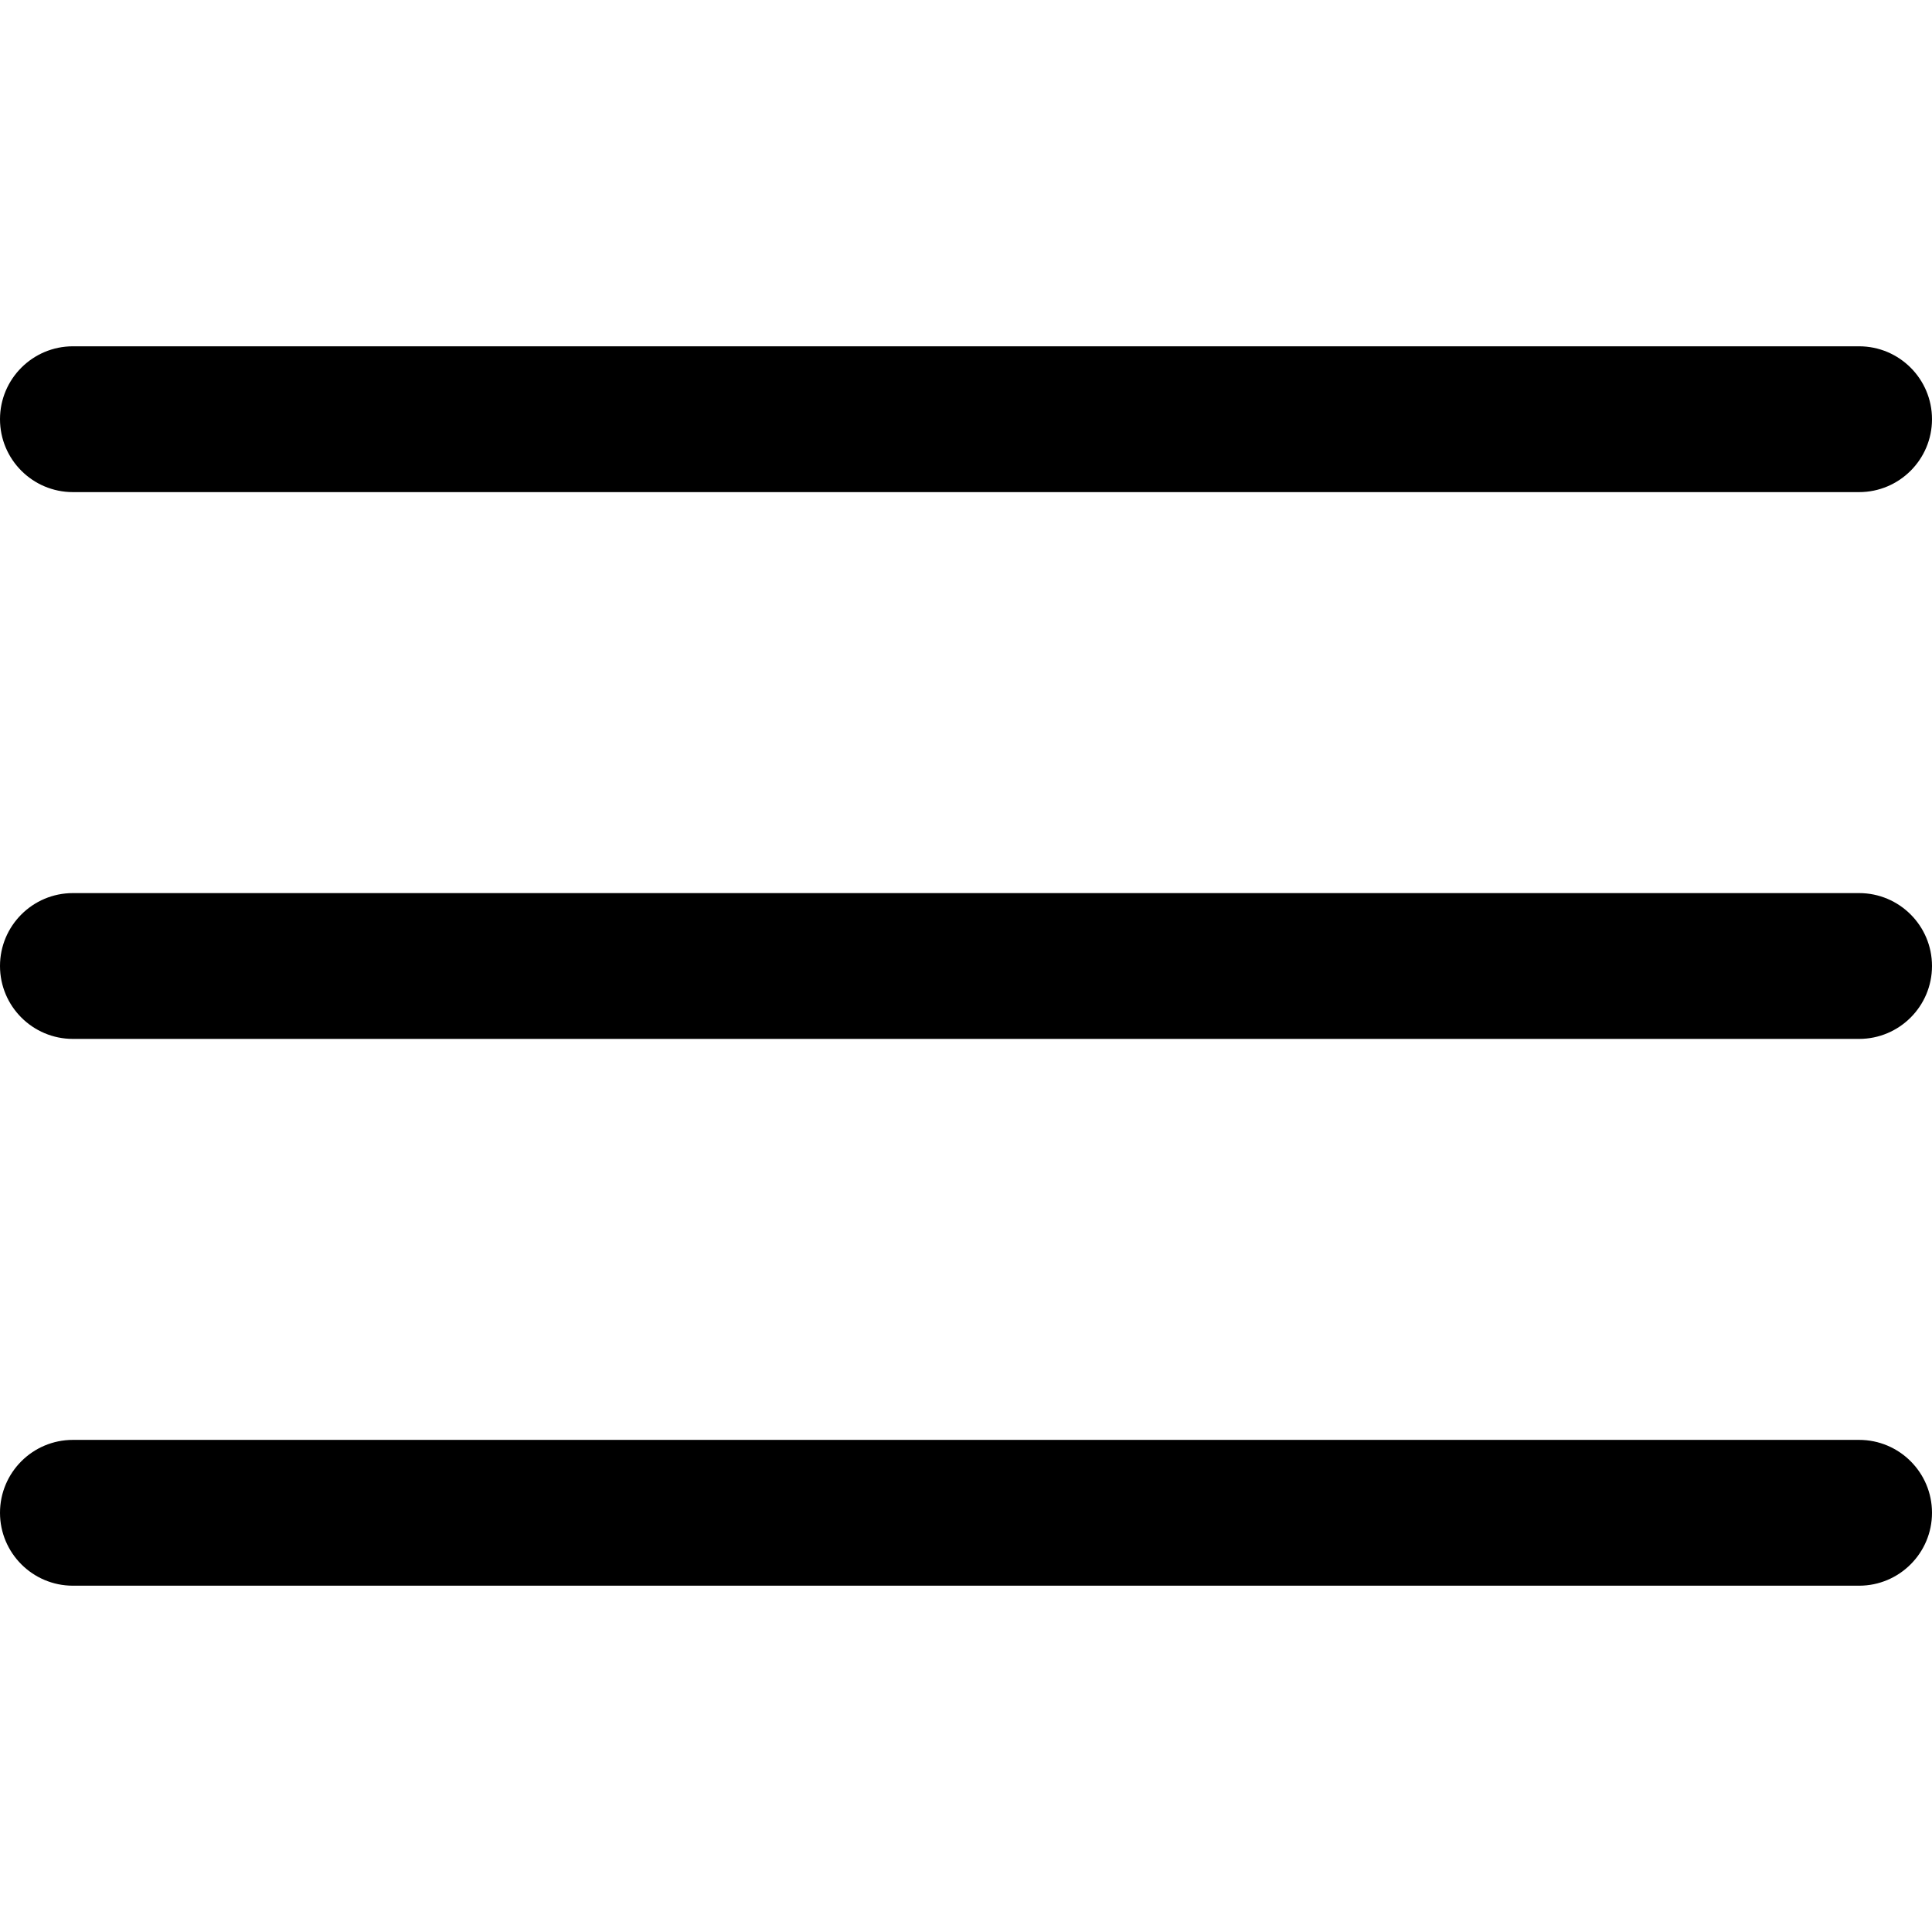
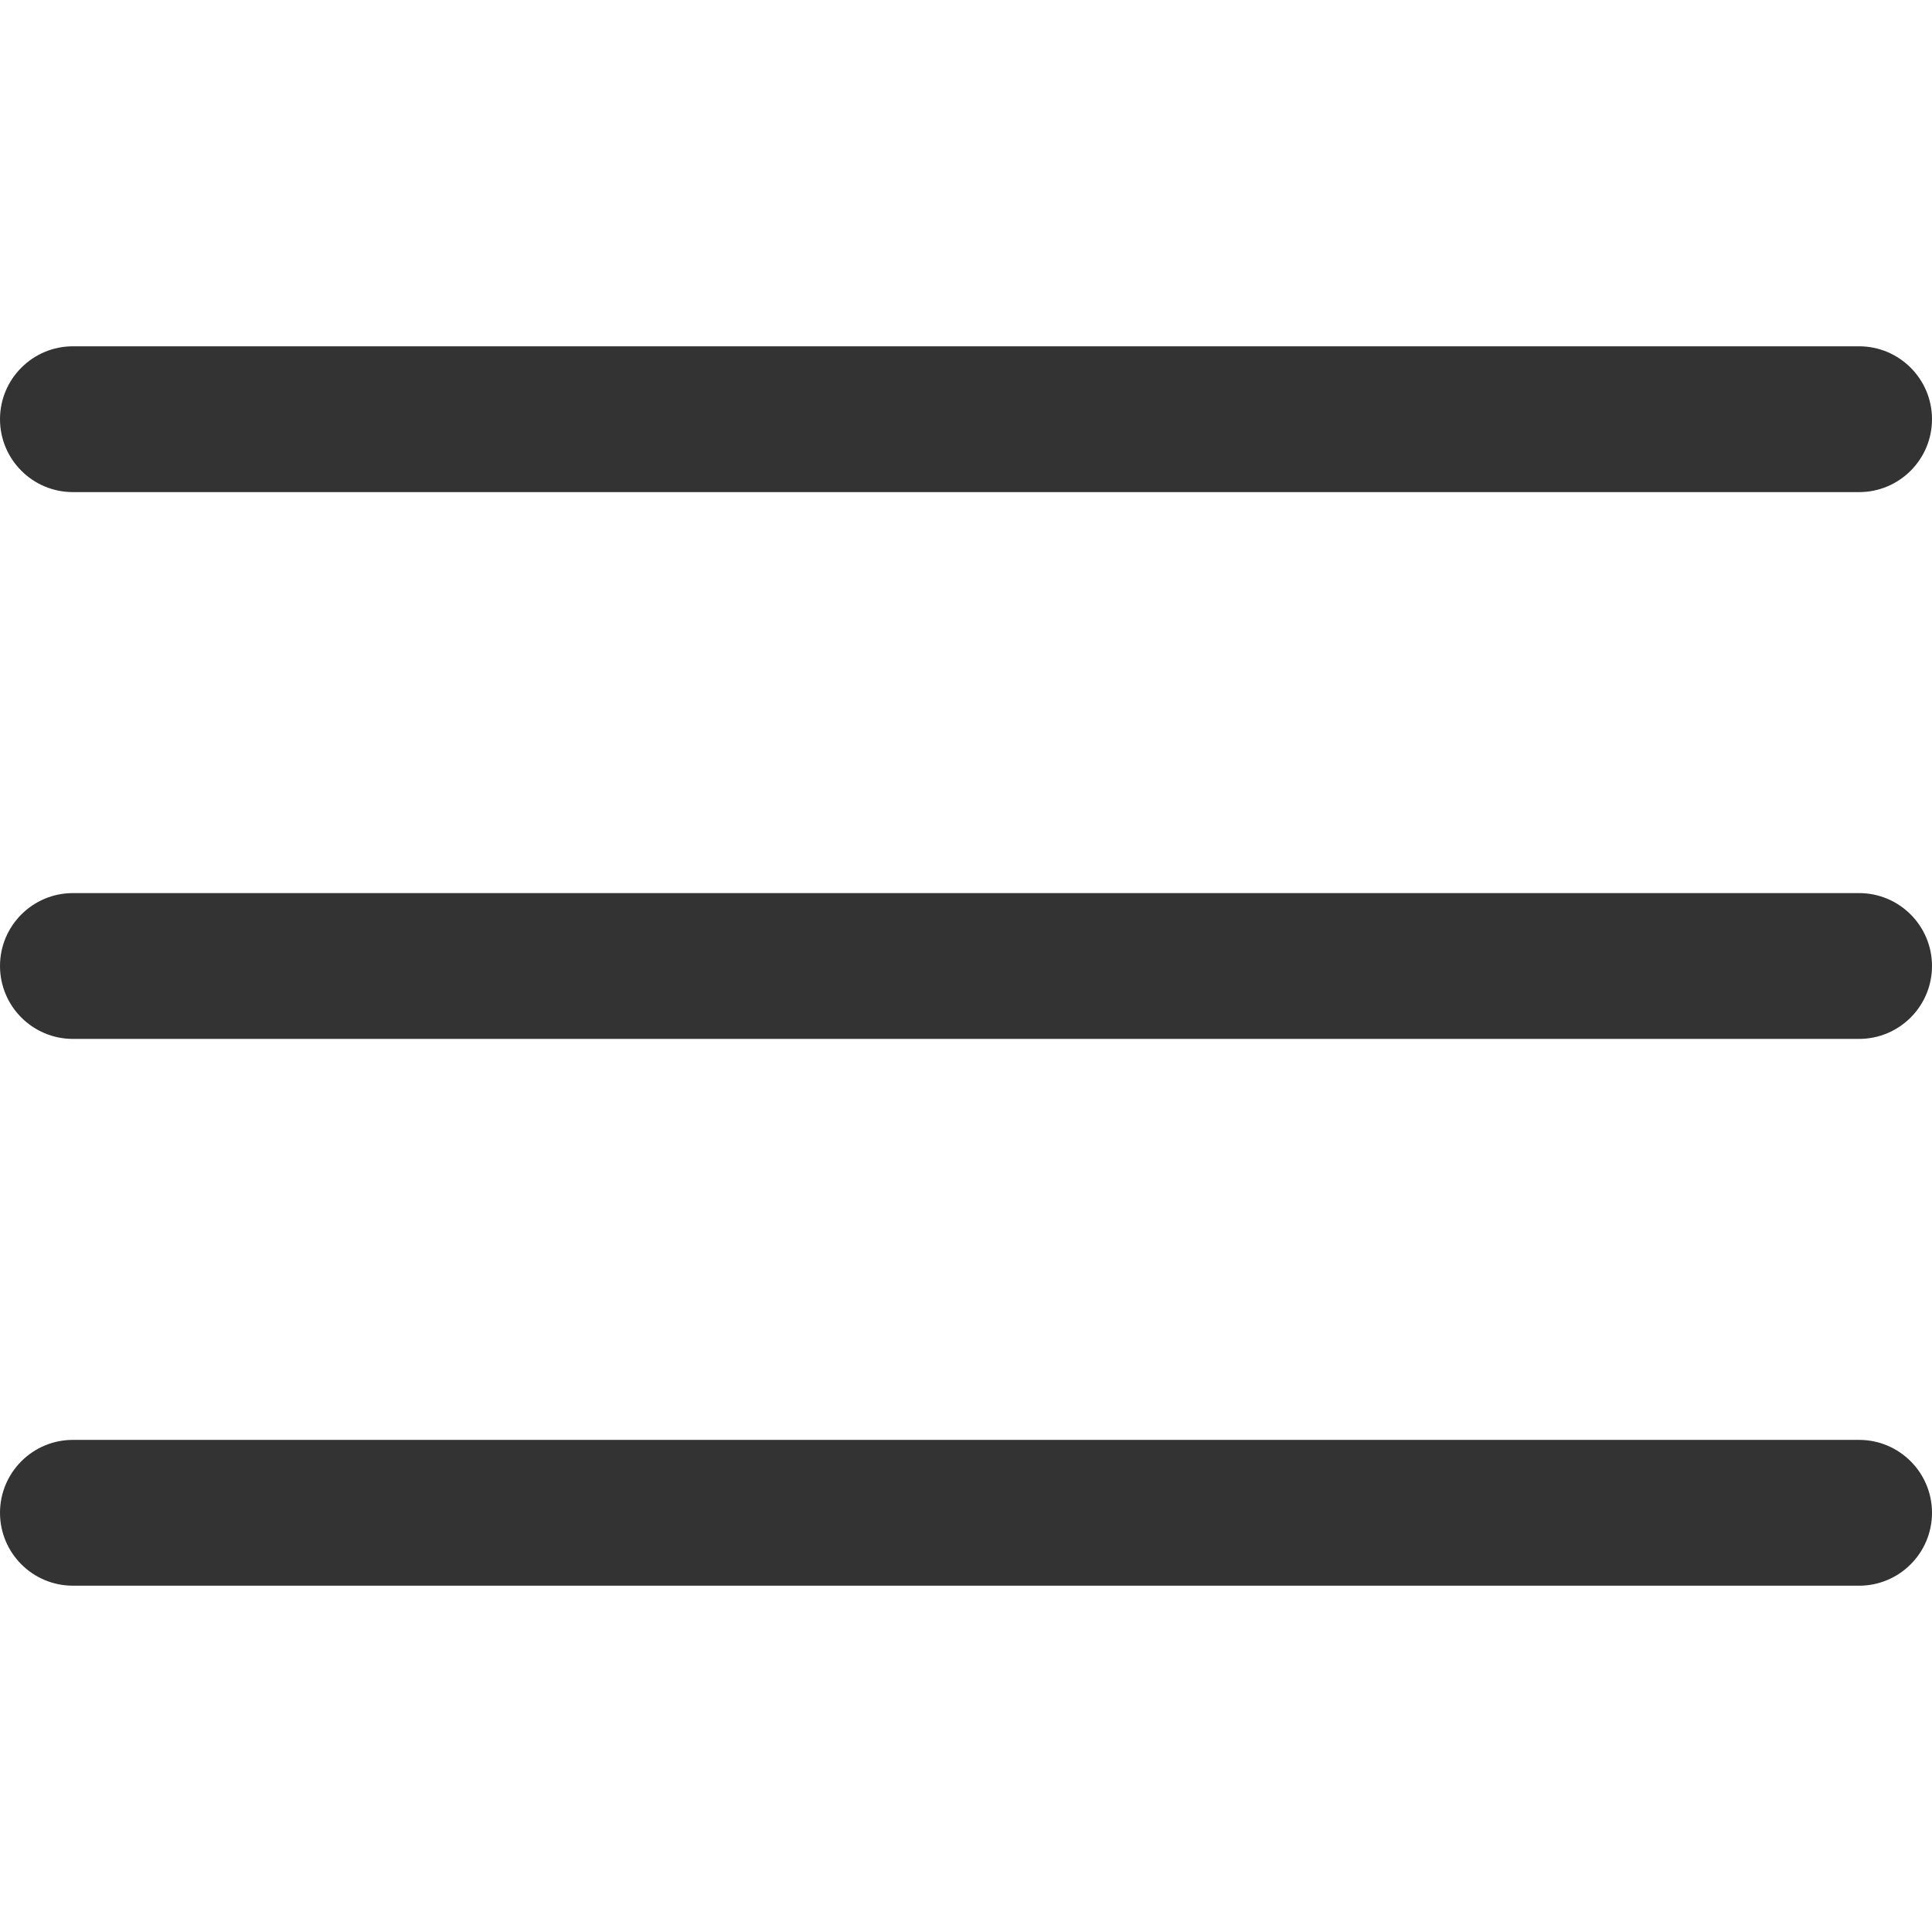
<svg xmlns="http://www.w3.org/2000/svg" version="1.1" id="Capa_1" x="0px" y="0px" viewBox="0 0 53 53" style="enable-background:new 0 0 53 53;" xml:space="preserve">
  <g>
    <g>
-       <path d="M2,13.5h49c1.104,0,2-0.896,2-2s-0.896-2-2-2H2c-1.104,0-2,0.896-2,2S0.896,13.5,2,13.5z" />
-       <path d="M2,28.5h49c1.104,0,2-0.896,2-2s-0.896-2-2-2H2c-1.104,0-2,0.896-2,2S0.896,28.5,2,28.5z" />
-       <path d="M2,43.5h49c1.104,0,2-0.896,2-2s-0.896-2-2-2H2c-1.104,0-2,0.896-2,2S0.896,43.5,2,43.5z" />
+       <path fill="#333" d="M2,13.5h49c1.104,0,2-0.896,2-2s-0.896-2-2-2H2c-1.104,0-2,0.896-2,2S0.896,13.5,2,13.5z" />
+       <path fill="#333" d="M2,28.5h49c1.104,0,2-0.896,2-2s-0.896-2-2-2H2c-1.104,0-2,0.896-2,2S0.896,28.5,2,28.5z" />
+       <path fill="#333" d="M2,43.5h49c1.104,0,2-0.896,2-2s-0.896-2-2-2H2c-1.104,0-2,0.896-2,2S0.896,43.5,2,43.5z" />
    </g>
  </g>
-   <g>
- </g>
-   <g>
- </g>
-   <g>
- </g>
-   <g>
- </g>
-   <g>
- </g>
-   <g>
- </g>
-   <g>
- </g>
-   <g>
- </g>
-   <g>
- </g>
-   <g>
- </g>
-   <g>
- </g>
-   <g>
- </g>
-   <g>
- </g>
-   <g>
- </g>
-   <g>
- </g>
</svg>
